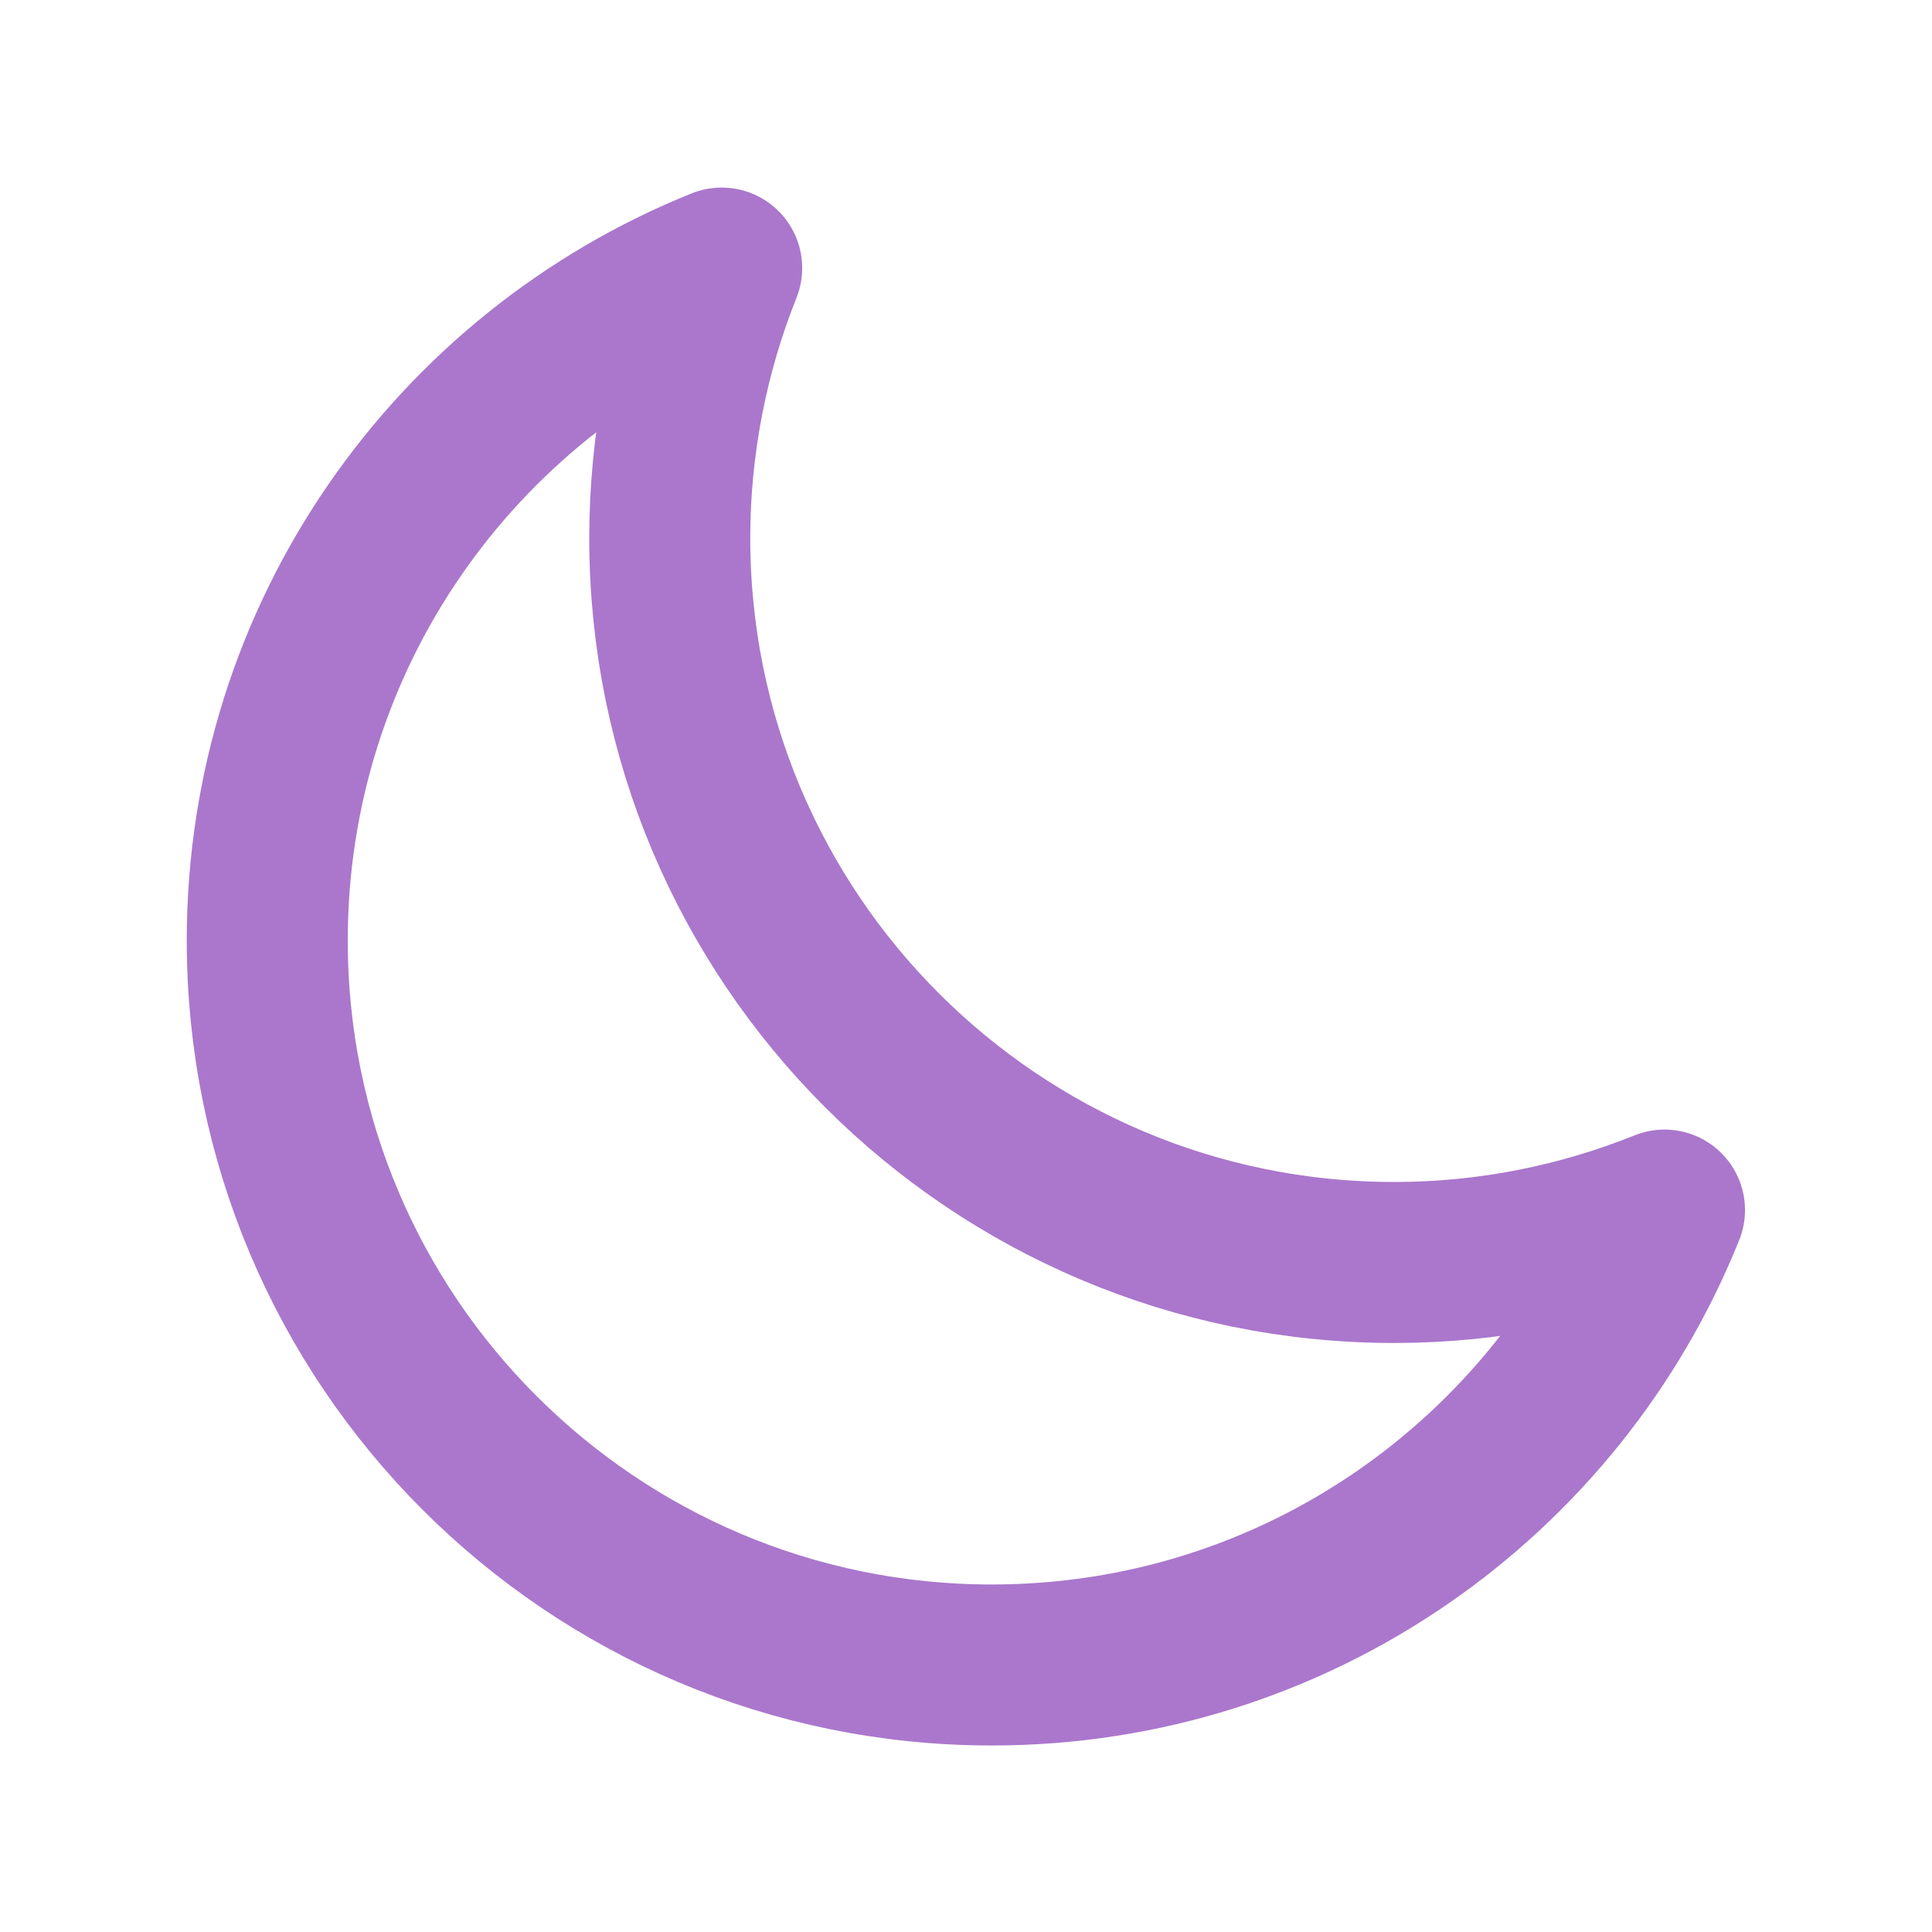
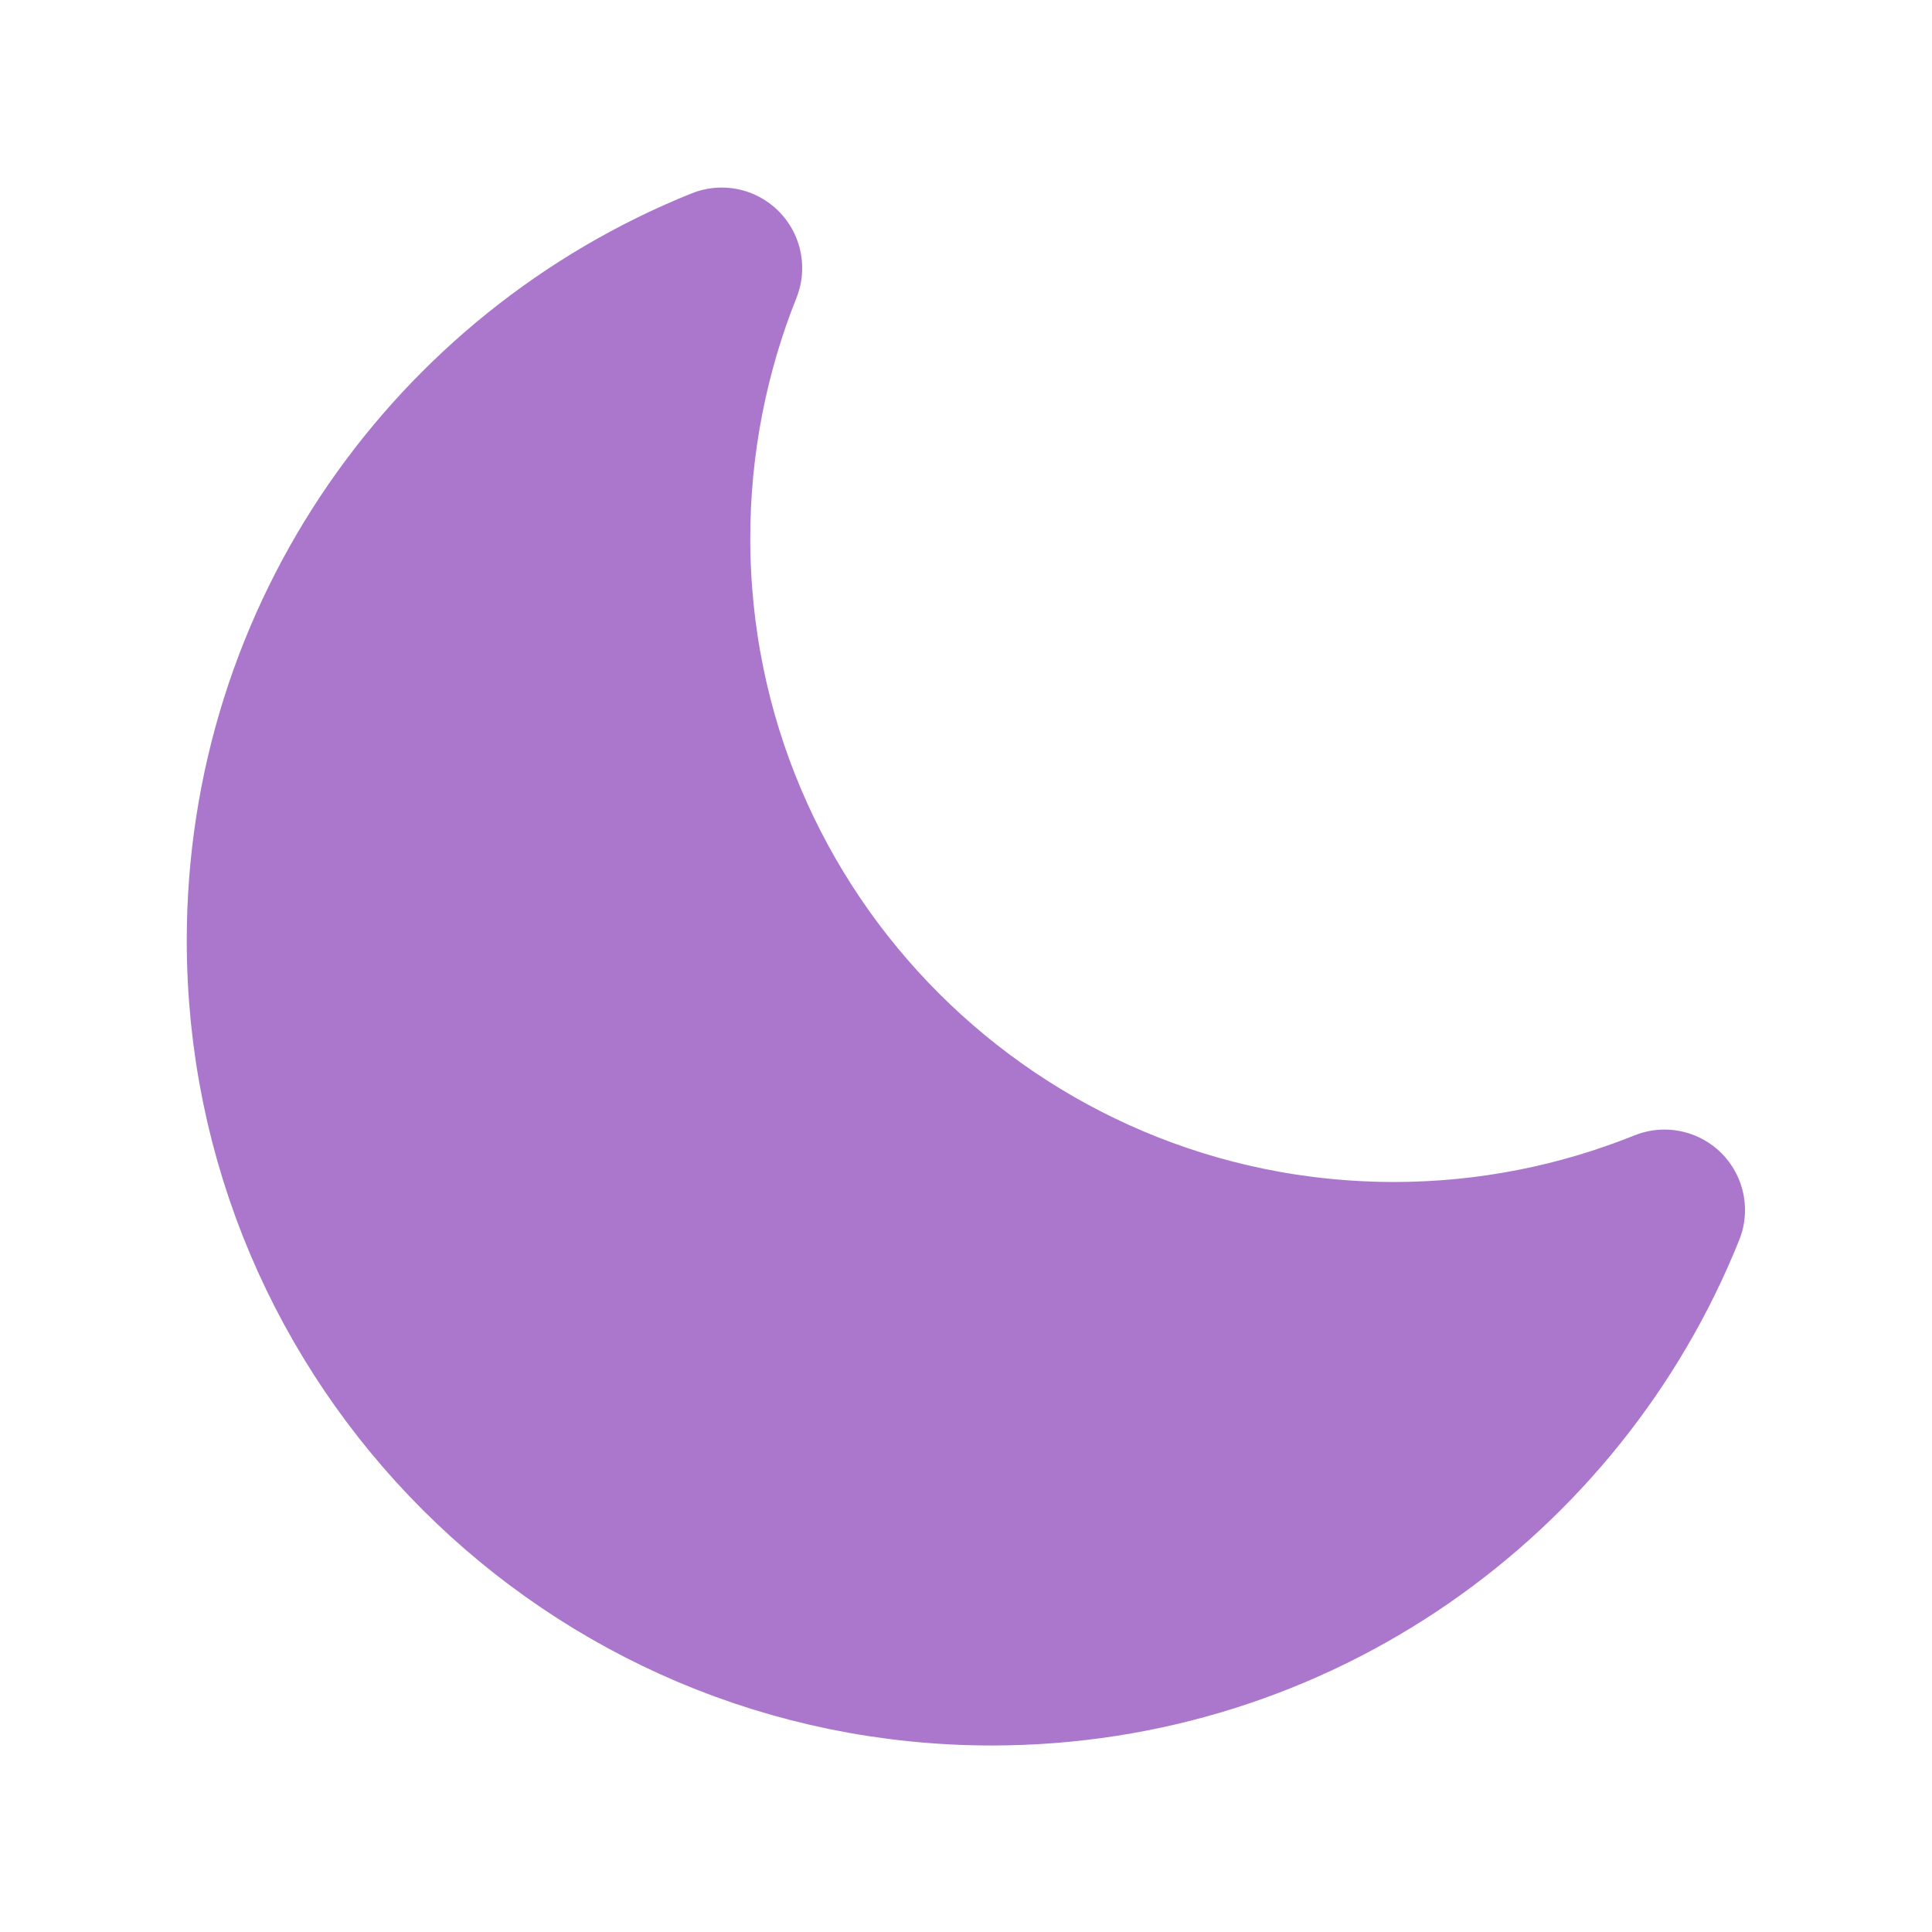
- <svg xmlns="http://www.w3.org/2000/svg" width="800px" height="800px" viewBox="0 0 24 24" fill="none" stroke="#aa77cc">
+ <svg xmlns="http://www.w3.org/2000/svg" width="800px" height="800px" viewBox="0 0 24 24" fill="#aa77cc" stroke="#aa77cc">
  <g id="SVGRepo_bgCarrier" stroke-width="0" />
  <g id="SVGRepo_tracerCarrier" stroke-linecap="round" stroke-linejoin="round" />
  <g id="SVGRepo_iconCarrier">
    <path d="M3.32 11.684C3.32 16.654 7.35 20.683 12.32 20.683C16.108 20.683 19.348 18.344 20.677 15.032C19.64 15.449 18.506 15.683 17.32 15.683C12.35 15.683 8.32 11.654 8.32 6.683C8.32 5.503 8.552 4.363 8.965 3.33C5.656 4.66 3.32 7.899 3.32 11.684Z" stroke="#aa77cc" stroke-width="2" stroke-linecap="round" stroke-linejoin="round" />
  </g>
</svg>
